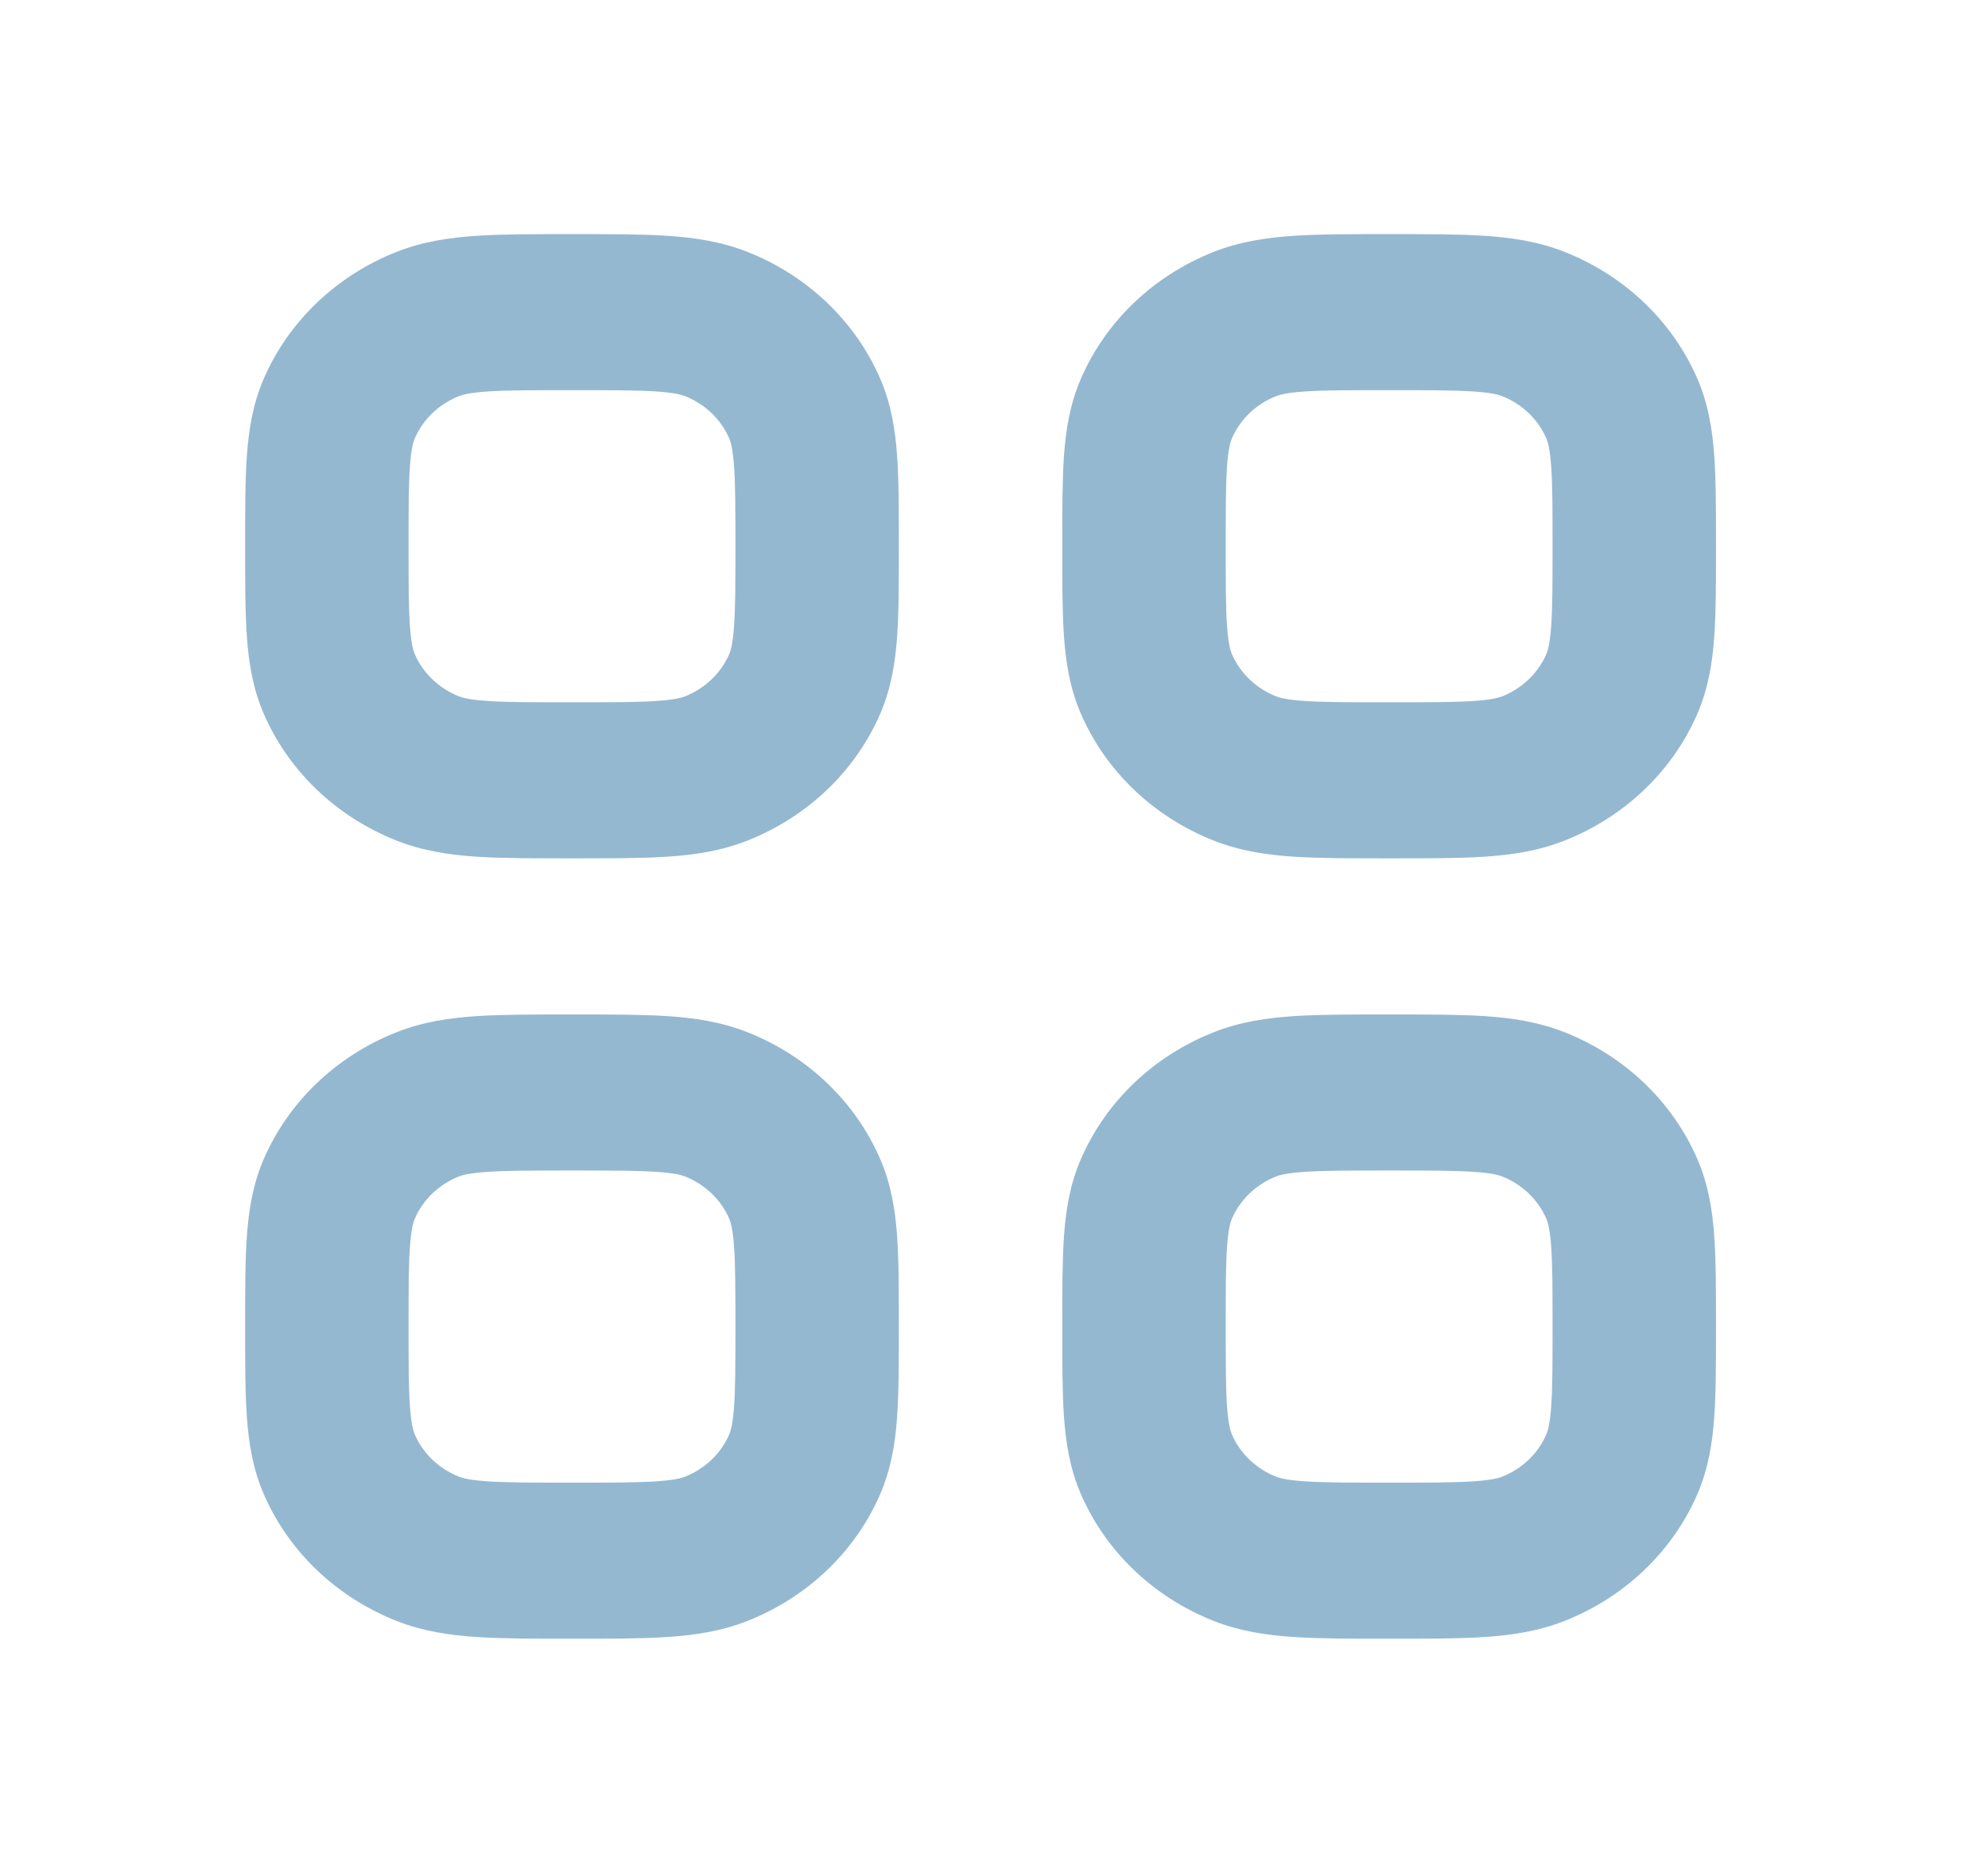
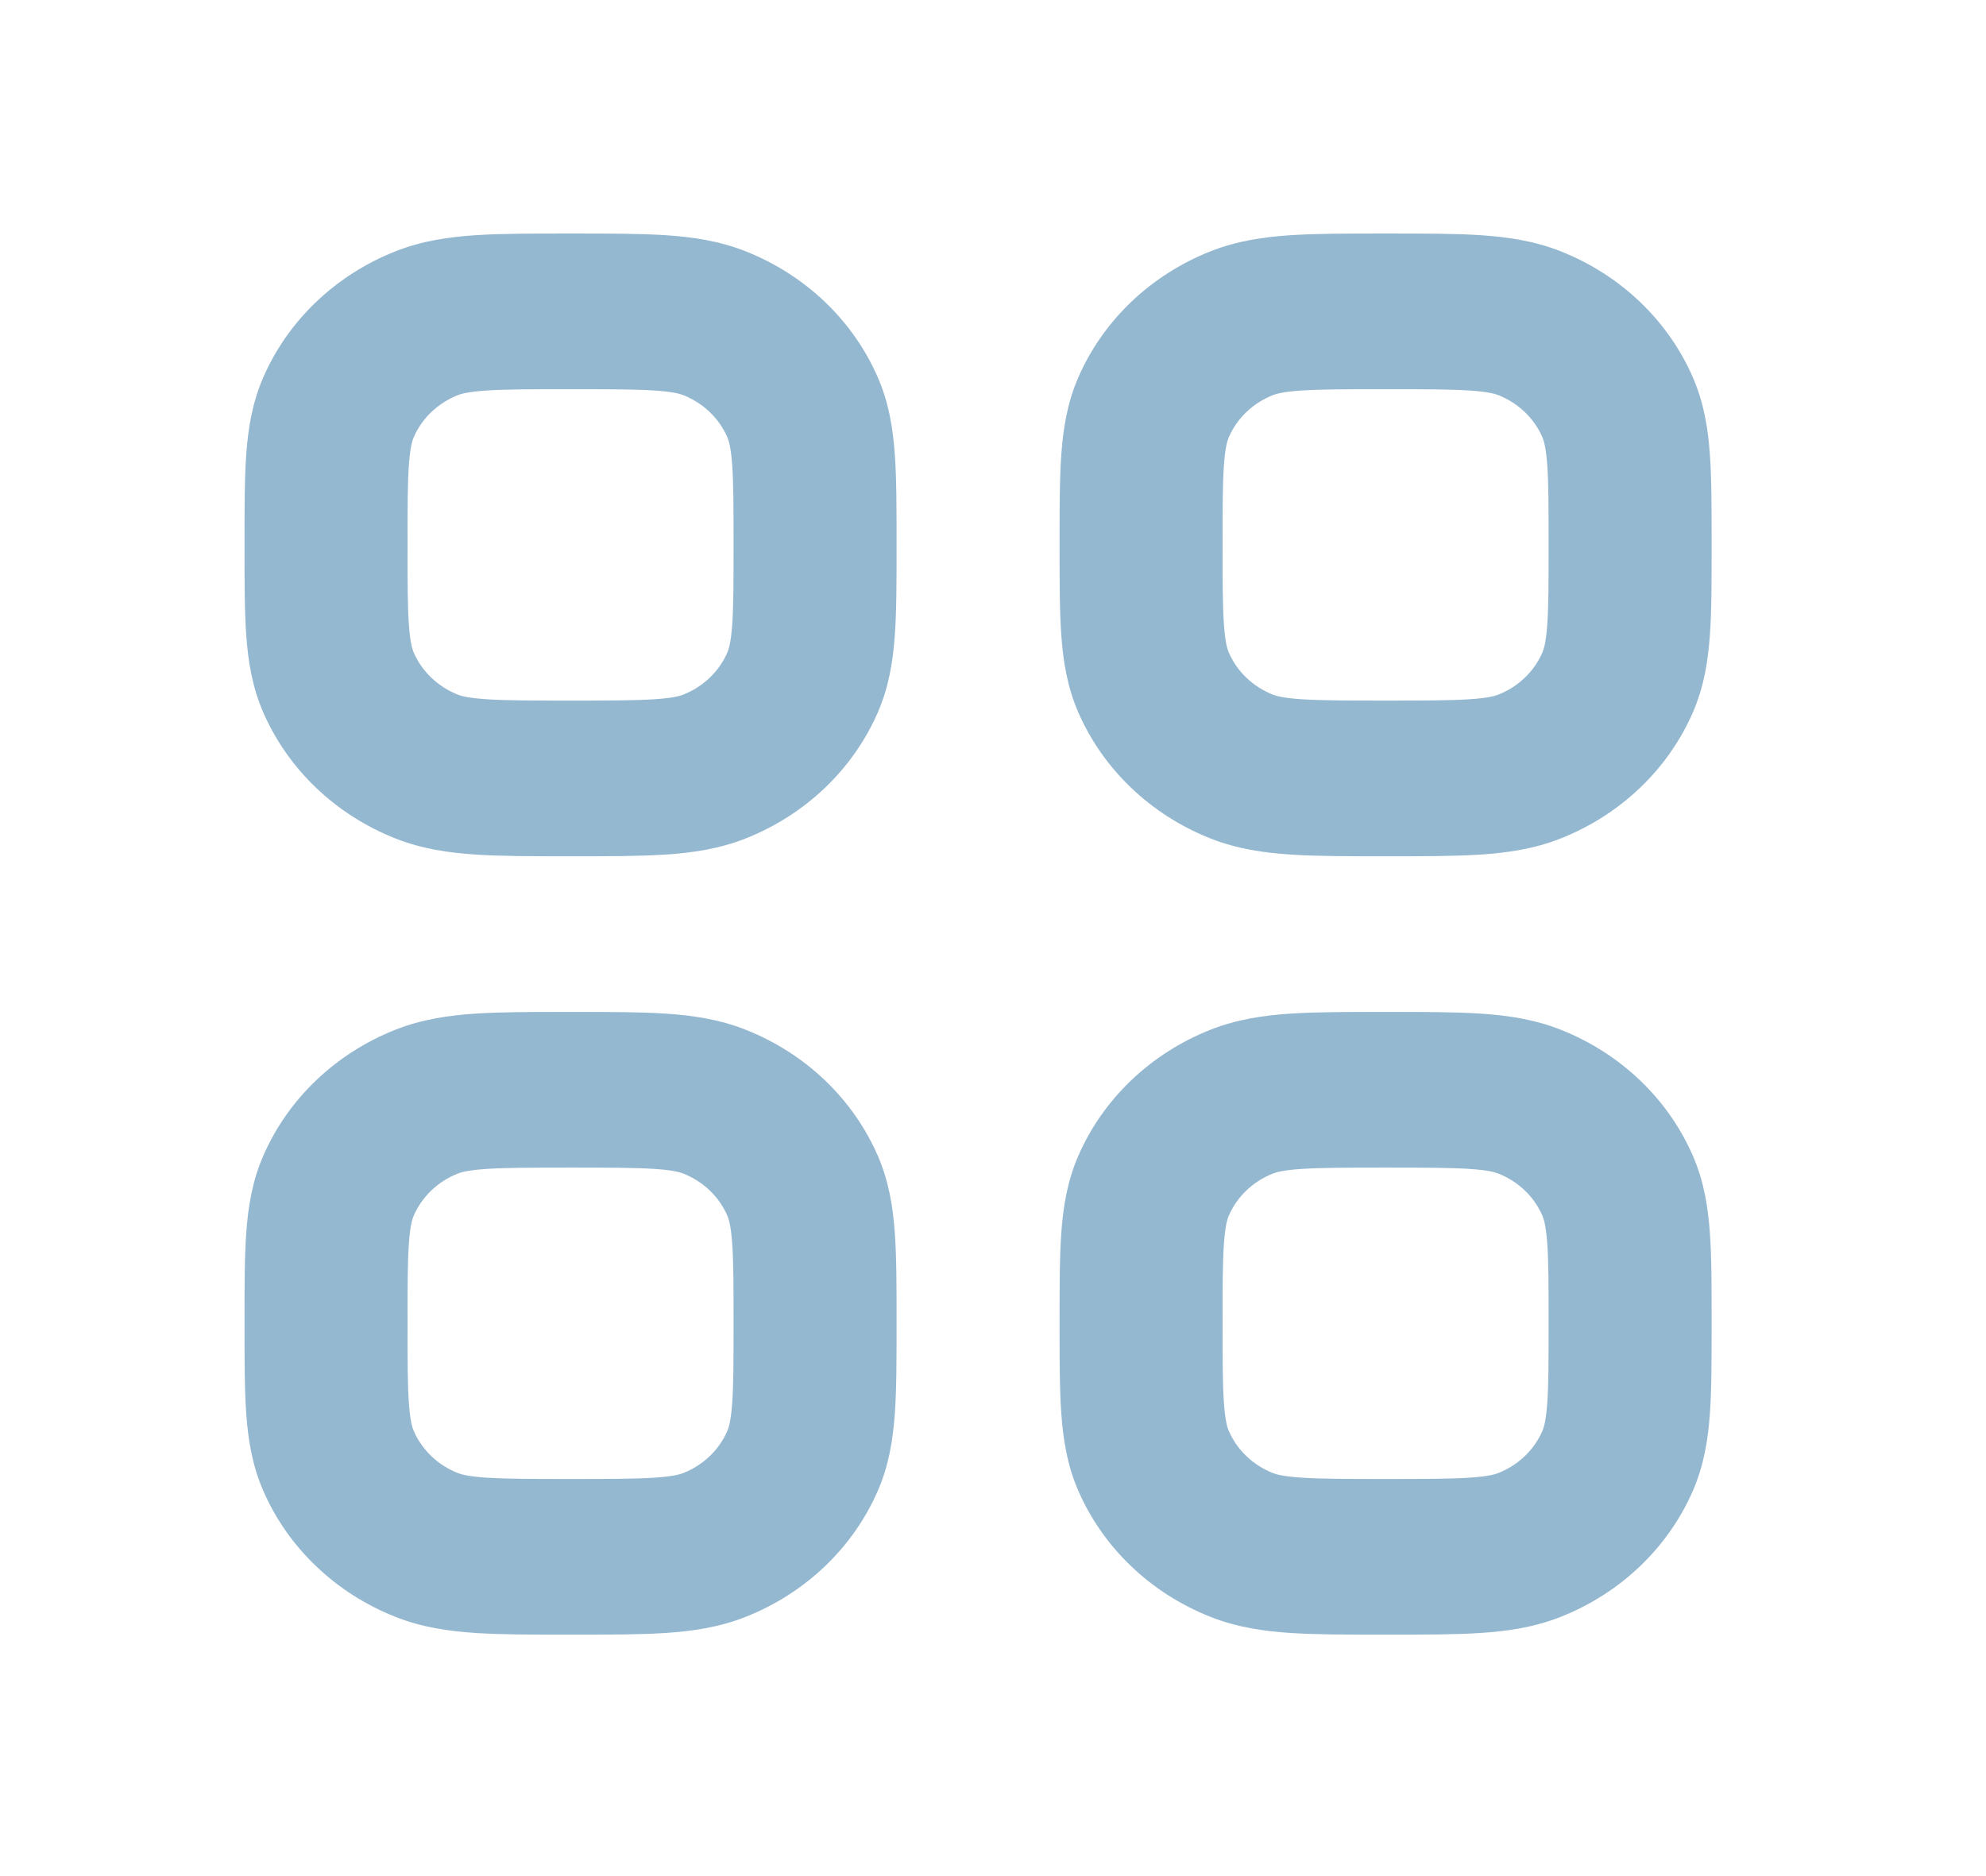
- <svg xmlns="http://www.w3.org/2000/svg" width="52" height="49" viewBox="0 0 52 49" fill="none">
-   <path fill-rule="evenodd" clip-rule="evenodd" d="M36.404 6.125H36.267C35.329 6.125 34.52 6.125 33.851 6.169C33.146 6.215 32.441 6.316 31.744 6.591C30.173 7.213 28.925 8.405 28.274 9.906C27.985 10.572 27.88 11.245 27.831 11.918C27.786 12.558 27.786 13.331 27.786 14.226V14.357C27.786 15.252 27.786 16.025 27.831 16.665C27.88 17.338 27.985 18.012 28.274 18.677C28.925 20.178 30.173 21.37 31.744 21.992C32.441 22.268 33.146 22.369 33.851 22.415C34.52 22.458 35.329 22.458 36.267 22.458H36.404C37.341 22.458 38.15 22.458 38.82 22.415C39.525 22.369 40.23 22.268 40.926 21.992C42.498 21.37 43.746 20.178 44.397 18.677C44.685 18.012 44.791 17.338 44.839 16.665C44.885 16.025 44.885 15.253 44.885 14.357V14.226C44.885 13.331 44.885 12.558 44.839 11.918C44.791 11.245 44.685 10.572 44.397 9.906C43.746 8.405 42.498 7.213 40.926 6.591C40.23 6.316 39.525 6.215 38.82 6.169C38.15 6.125 37.341 6.125 36.404 6.125ZM33.38 10.364C33.469 10.329 33.654 10.274 34.142 10.242C34.648 10.209 35.31 10.208 36.335 10.208C37.36 10.208 38.022 10.209 38.529 10.242C39.016 10.274 39.202 10.329 39.291 10.364C39.814 10.571 40.23 10.968 40.447 11.469C40.484 11.554 40.541 11.731 40.574 12.196C40.609 12.68 40.61 13.312 40.61 14.292C40.61 15.271 40.609 15.903 40.574 16.387C40.541 16.852 40.484 17.03 40.447 17.115C40.23 17.615 39.814 18.012 39.291 18.22C39.202 18.255 39.016 18.309 38.529 18.341C38.022 18.374 37.36 18.375 36.335 18.375C35.31 18.375 34.648 18.374 34.142 18.341C33.654 18.309 33.469 18.255 33.38 18.22C32.856 18.012 32.44 17.615 32.223 17.115C32.186 17.03 32.13 16.852 32.096 16.387C32.062 15.903 32.061 15.271 32.061 14.292C32.061 13.312 32.062 12.68 32.096 12.196C32.13 11.731 32.186 11.554 32.223 11.469C32.44 10.968 32.856 10.571 33.38 10.364Z" fill="#95B8D1" />
-   <path fill-rule="evenodd" clip-rule="evenodd" d="M14.893 26.542H15.03C15.967 26.542 16.776 26.542 17.446 26.585C18.151 26.631 18.856 26.732 19.553 27.008C21.124 27.63 22.372 28.822 23.023 30.323C23.311 30.988 23.417 31.662 23.465 32.335C23.511 32.975 23.511 33.747 23.511 34.643V34.774C23.511 35.669 23.511 36.442 23.465 37.081C23.417 37.755 23.311 38.428 23.023 39.094C22.372 40.595 21.124 41.787 19.553 42.409C18.856 42.684 18.151 42.785 17.446 42.831C16.776 42.875 15.967 42.875 15.03 42.875H14.893C13.956 42.875 13.147 42.875 12.477 42.831C11.772 42.785 11.067 42.684 10.37 42.409C8.799 41.787 7.551 40.595 6.9 39.094C6.612 38.428 6.506 37.755 6.458 37.081C6.412 36.442 6.412 35.669 6.412 34.774V34.643C6.412 33.748 6.412 32.975 6.458 32.335C6.506 31.662 6.612 30.988 6.9 30.323C7.551 28.822 8.799 27.63 10.37 27.008C11.067 26.732 11.772 26.631 12.477 26.585C13.147 26.542 13.956 26.542 14.893 26.542ZM12.768 30.659C12.281 30.691 12.095 30.745 12.006 30.78C11.483 30.988 11.066 31.385 10.85 31.885C10.813 31.97 10.756 32.148 10.723 32.613C10.688 33.097 10.687 33.729 10.687 34.708C10.687 35.688 10.688 36.32 10.723 36.804C10.756 37.269 10.813 37.446 10.85 37.531C11.066 38.032 11.483 38.429 12.006 38.636C12.095 38.672 12.281 38.726 12.768 38.758C13.275 38.791 13.937 38.792 14.962 38.792C15.987 38.792 16.648 38.791 17.155 38.758C17.642 38.726 17.828 38.672 17.917 38.636C18.441 38.429 18.857 38.032 19.074 37.531C19.11 37.446 19.167 37.269 19.201 36.804C19.235 36.32 19.236 35.688 19.236 34.708C19.236 33.729 19.235 33.097 19.201 32.613C19.167 32.148 19.11 31.97 19.074 31.885C18.857 31.385 18.441 30.988 17.917 30.78C17.828 30.745 17.642 30.691 17.155 30.659C16.648 30.626 15.987 30.625 14.962 30.625C13.937 30.625 13.275 30.626 12.768 30.659Z" fill="#95B8D1" />
-   <path fill-rule="evenodd" clip-rule="evenodd" d="M36.267 26.542H36.404C37.341 26.542 38.15 26.542 38.82 26.585C39.525 26.631 40.23 26.732 40.926 27.008C42.498 27.63 43.746 28.822 44.397 30.323C44.685 30.988 44.791 31.662 44.839 32.335C44.885 32.975 44.885 33.748 44.885 34.643V34.774C44.885 35.669 44.885 36.442 44.839 37.081C44.791 37.755 44.685 38.428 44.397 39.094C43.746 40.595 42.498 41.787 40.926 42.409C40.23 42.684 39.525 42.785 38.82 42.831C38.15 42.875 37.341 42.875 36.404 42.875H36.267C35.329 42.875 34.52 42.875 33.851 42.831C33.146 42.785 32.441 42.684 31.744 42.409C30.173 41.787 28.925 40.595 28.274 39.094C27.985 38.428 27.88 37.755 27.831 37.081C27.786 36.442 27.786 35.669 27.786 34.774V34.643C27.786 33.748 27.786 32.975 27.831 32.335C27.88 31.662 27.985 30.988 28.274 30.323C28.925 28.822 30.173 27.63 31.744 27.008C32.441 26.732 33.146 26.631 33.851 26.585C34.52 26.542 35.329 26.542 36.267 26.542ZM34.142 30.659C33.654 30.691 33.469 30.745 33.38 30.78C32.856 30.988 32.44 31.385 32.223 31.885C32.186 31.97 32.13 32.148 32.096 32.613C32.062 33.097 32.061 33.729 32.061 34.708C32.061 35.688 32.062 36.32 32.096 36.804C32.13 37.269 32.186 37.446 32.223 37.531C32.44 38.032 32.856 38.429 33.38 38.636C33.469 38.672 33.654 38.726 34.142 38.758C34.648 38.791 35.31 38.792 36.335 38.792C37.36 38.792 38.022 38.791 38.529 38.758C39.016 38.726 39.202 38.672 39.291 38.636C39.814 38.429 40.23 38.032 40.447 37.531C40.484 37.446 40.541 37.269 40.574 36.804C40.609 36.32 40.61 35.688 40.61 34.708C40.61 33.729 40.609 33.097 40.574 32.613C40.541 32.148 40.484 31.97 40.447 31.885C40.23 31.385 39.814 30.988 39.291 30.78C39.202 30.745 39.016 30.691 38.529 30.659C38.022 30.626 37.36 30.625 36.335 30.625C35.31 30.625 34.648 30.626 34.142 30.659Z" fill="#95B8D1" />
-   <path fill-rule="evenodd" clip-rule="evenodd" d="M14.893 6.125H15.03C15.967 6.125 16.776 6.125 17.446 6.169C18.151 6.215 18.856 6.316 19.553 6.591C21.124 7.213 22.372 8.405 23.023 9.906C23.311 10.572 23.417 11.245 23.465 11.918C23.511 12.558 23.511 13.331 23.511 14.226V14.357C23.511 15.253 23.511 16.025 23.465 16.665C23.417 17.338 23.311 18.012 23.023 18.677C22.372 20.178 21.124 21.37 19.553 21.992C18.856 22.268 18.151 22.369 17.446 22.415C16.776 22.458 15.967 22.458 15.03 22.458H14.893C13.956 22.458 13.147 22.458 12.477 22.415C11.772 22.369 11.067 22.268 10.37 21.992C8.799 21.37 7.551 20.178 6.9 18.677C6.612 18.012 6.506 17.338 6.458 16.665C6.412 16.025 6.412 15.252 6.412 14.357V14.226C6.412 13.331 6.412 12.558 6.458 11.918C6.506 11.245 6.612 10.572 6.9 9.906C7.551 8.405 8.799 7.213 10.37 6.591C11.067 6.316 11.772 6.215 12.477 6.169C13.147 6.125 13.956 6.125 14.893 6.125ZM12.768 10.242C12.281 10.274 12.095 10.329 12.006 10.364C11.483 10.571 11.066 10.968 10.85 11.469C10.813 11.554 10.756 11.731 10.723 12.196C10.688 12.68 10.687 13.312 10.687 14.292C10.687 15.271 10.688 15.903 10.723 16.387C10.756 16.852 10.813 17.03 10.85 17.115C11.066 17.615 11.483 18.012 12.006 18.22C12.095 18.255 12.281 18.309 12.768 18.341C13.275 18.374 13.937 18.375 14.962 18.375C15.987 18.375 16.648 18.374 17.155 18.341C17.642 18.309 17.828 18.255 17.917 18.22C18.441 18.012 18.857 17.615 19.074 17.115C19.11 17.03 19.167 16.852 19.201 16.387C19.235 15.903 19.236 15.271 19.236 14.292C19.236 13.312 19.235 12.68 19.201 12.196C19.167 11.731 19.11 11.554 19.074 11.469C18.857 10.968 18.441 10.571 17.917 10.364C17.828 10.329 17.642 10.274 17.155 10.242C16.648 10.209 15.987 10.208 14.962 10.208C13.937 10.208 13.275 10.209 12.768 10.242Z" fill="#95B8D1" />
+ <svg xmlns="http://www.w3.org/2000/svg" width="100%" height="100%" viewBox="0 0 217 205" version="1.1" xml:space="preserve" style="fill-rule:evenodd;clip-rule:evenodd;stroke-linejoin:round;stroke-miterlimit:2;">
+   <path d="M151.682,25.521l-0.57,-0c-3.906,-0 -7.277,-0 -10.067,0.181c-2.937,0.192 -5.875,0.613 -8.778,1.762c-6.546,2.59 -11.747,7.558 -14.459,13.811c-1.202,2.773 -1.643,5.58 -1.844,8.385c-0.19,2.665 -0.19,5.885 -0.19,9.616l0,0.545c0,3.731 0,6.951 0.19,9.616c0.201,2.806 0.642,5.612 1.844,8.385c2.712,6.253 7.913,11.222 14.459,13.812c2.903,1.148 5.841,1.569 8.778,1.761c2.79,0.182 6.16,0.182 10.067,0.181l0.57,0c3.906,0.001 7.277,0.001 10.067,-0.181c2.937,-0.192 5.875,-0.613 8.778,-1.761c6.546,-2.59 11.748,-7.559 14.459,-13.812c1.202,-2.773 1.643,-5.579 1.844,-8.385c0.19,-2.665 0.19,-5.885 0.19,-9.616l0,-0.544c0,-3.732 0,-6.952 -0.19,-9.617c-0.201,-2.805 -0.642,-5.612 -1.844,-8.385c-2.711,-6.253 -7.913,-11.221 -14.459,-13.812c-2.903,-1.148 -5.841,-1.569 -8.778,-1.761c-2.79,-0.181 -6.161,-0.181 -10.067,-0.181Zm-12.599,17.661c0.371,-0.146 1.144,-0.373 3.174,-0.505c2.111,-0.138 4.869,-0.142 9.14,-0.142c4.271,-0 7.029,0.004 9.139,0.142c2.031,0.132 2.804,0.359 3.175,0.505c2.182,0.864 3.916,2.52 4.819,4.604c0.154,0.354 0.391,1.093 0.53,3.032c0.144,2.017 0.148,4.65 0.148,8.731c0,4.08 -0.004,6.714 -0.148,8.73c-0.139,1.939 -0.376,2.678 -0.53,3.032c-0.903,2.084 -2.637,3.741 -4.819,4.604c-0.371,0.147 -1.144,0.373 -3.175,0.505c-2.11,0.138 -4.868,0.142 -9.139,0.142c-4.271,0.001 -7.029,-0.004 -9.14,-0.142c-2.03,-0.132 -2.803,-0.358 -3.174,-0.505c-2.182,-0.863 -3.916,-2.52 -4.819,-4.604c-0.154,-0.354 -0.391,-1.093 -0.529,-3.032c-0.145,-2.016 -0.149,-4.65 -0.149,-8.73c-0,-4.081 0.004,-6.714 0.149,-8.731c0.138,-1.939 0.375,-2.678 0.529,-3.032c0.903,-2.084 2.637,-3.74 4.819,-4.604Z" style="fill:#95b8d1;" />
+   <path d="M62.055,110.59l0.57,0c3.906,0 7.277,0 10.067,0.182c2.937,0.191 5.875,0.613 8.778,1.761c6.546,2.59 11.747,7.558 14.459,13.812c1.202,2.773 1.643,5.579 1.843,8.385c0.191,2.665 0.191,5.884 0.191,9.615l-0,0.545c-0,3.732 -0,6.952 -0.191,9.616c-0.2,2.806 -0.641,5.613 -1.843,8.385c-2.712,6.254 -7.913,11.222 -14.459,13.812c-2.903,1.149 -5.841,1.57 -8.778,1.761c-2.79,0.182 -6.161,0.182 -10.067,0.182l-0.57,-0c-3.906,-0 -7.277,0 -10.067,-0.182c-2.937,-0.191 -5.876,-0.612 -8.778,-1.761c-6.546,-2.59 -11.748,-7.558 -14.459,-13.812c-1.202,-2.772 -1.643,-5.579 -1.844,-8.385c-0.19,-2.664 -0.19,-5.884 -0.19,-9.616l0,-0.544c0,-3.731 -0,-6.951 0.19,-9.616c0.201,-2.806 0.642,-5.612 1.844,-8.385c2.711,-6.254 7.913,-11.222 14.459,-13.812c2.902,-1.148 5.841,-1.57 8.778,-1.761c2.79,-0.182 6.161,-0.182 10.067,-0.182Zm-8.855,17.156c-2.03,0.133 -2.803,0.359 -3.174,0.506c-2.182,0.863 -3.916,2.519 -4.819,4.604c-0.154,0.354 -0.391,1.092 -0.529,3.032c-0.145,2.016 -0.149,4.65 -0.149,8.73c-0,4.08 0.004,6.714 0.149,8.73c0.138,1.94 0.375,2.679 0.529,3.032c0.903,2.085 2.637,3.741 4.819,4.605c0.371,0.146 1.144,0.373 3.174,0.505c2.111,0.138 4.869,0.142 9.14,0.142c4.271,0 7.029,-0.004 9.139,-0.142c2.031,-0.132 2.804,-0.359 3.175,-0.505c2.182,-0.864 3.916,-2.52 4.819,-4.605c0.154,-0.353 0.391,-1.092 0.53,-3.032c0.144,-2.016 0.148,-4.65 0.148,-8.73c0,-4.08 -0.004,-6.714 -0.148,-8.73c-0.139,-1.94 -0.376,-2.678 -0.53,-3.032c-0.903,-2.085 -2.637,-3.741 -4.819,-4.604c-0.371,-0.147 -1.144,-0.373 -3.175,-0.506c-2.11,-0.137 -4.868,-0.142 -9.139,-0.142c-4.271,0 -7.029,0.005 -9.14,0.142Z" style="fill:#95b8d1;" />
+   <path d="M151.112,110.59l0.57,0c3.906,0 7.277,0 10.067,0.182c2.937,0.191 5.875,0.613 8.778,1.761c6.546,2.59 11.748,7.558 14.459,13.812c1.202,2.773 1.643,5.579 1.844,8.385c0.19,2.665 0.19,5.885 0.19,9.616l0,0.544c0,3.732 0,6.952 -0.19,9.616c-0.201,2.806 -0.642,5.613 -1.844,8.385c-2.711,6.254 -7.913,11.222 -14.459,13.812c-2.903,1.149 -5.841,1.57 -8.778,1.761c-2.79,0.182 -6.161,0.182 -10.067,0.182l-0.57,-0c-3.906,-0 -7.277,0 -10.067,-0.182c-2.937,-0.191 -5.875,-0.612 -8.778,-1.761c-6.546,-2.59 -11.747,-7.558 -14.459,-13.812c-1.202,-2.772 -1.643,-5.579 -1.844,-8.385c-0.19,-2.664 -0.19,-5.884 -0.19,-9.616l0,-0.544c0,-3.731 0,-6.951 0.19,-9.616c0.201,-2.806 0.642,-5.613 1.844,-8.385c2.712,-6.254 7.913,-11.222 14.459,-13.812c2.903,-1.148 5.841,-1.57 8.778,-1.761c2.79,-0.182 6.161,-0.182 10.067,-0.182Zm-8.854,17.156c-2.031,0.133 -2.804,0.359 -3.175,0.506c-2.182,0.863 -3.915,2.519 -4.819,4.604c-0.154,0.354 -0.391,1.092 -0.529,3.032c-0.145,2.016 -0.149,4.65 -0.149,8.73c-0,4.08 0.004,6.714 0.149,8.73c0.138,1.94 0.375,2.679 0.529,3.032c0.904,2.085 2.637,3.741 4.819,4.605c0.371,0.146 1.144,0.373 3.175,0.505c2.11,0.137 4.868,0.142 9.139,0.142c4.271,0 7.029,-0.005 9.139,-0.142c2.031,-0.132 2.804,-0.359 3.175,-0.505c2.182,-0.864 3.916,-2.52 4.819,-4.605c0.154,-0.353 0.391,-1.092 0.53,-3.032c0.144,-2.016 0.148,-4.65 0.148,-8.73c0,-4.08 -0.004,-6.714 -0.148,-8.73c-0.139,-1.94 -0.376,-2.678 -0.53,-3.032c-0.903,-2.085 -2.637,-3.741 -4.819,-4.604c-0.371,-0.147 -1.144,-0.373 -3.175,-0.506c-2.11,-0.137 -4.868,-0.142 -9.139,-0.142c-4.271,0 -7.029,0.005 -9.139,0.142Z" style="fill:#95b8d1;" />
+   <path d="M62.055,25.521l0.57,-0c3.906,-0 7.277,-0 10.067,0.181c2.937,0.192 5.875,0.613 8.778,1.762c6.546,2.59 11.747,7.558 14.459,13.811c1.202,2.773 1.643,5.58 1.843,8.385c0.191,2.665 0.191,5.885 0.191,9.617l-0,0.544c-0,3.732 -0,6.951 -0.191,9.616c-0.2,2.806 -0.641,5.612 -1.843,8.385c-2.712,6.253 -7.913,11.221 -14.459,13.812c-2.903,1.148 -5.841,1.569 -8.778,1.761c-2.79,0.182 -6.161,0.182 -10.067,0.181l-0.57,0c-3.906,0.001 -7.277,0.001 -10.067,-0.181c-2.937,-0.192 -5.876,-0.613 -8.778,-1.761c-6.546,-2.591 -11.748,-7.559 -14.459,-13.812c-1.202,-2.773 -1.643,-5.579 -1.844,-8.385c-0.19,-2.665 -0.19,-5.885 -0.19,-9.616l0,-0.544c-0,-3.732 -0,-6.952 0.19,-9.617c0.201,-2.805 0.642,-5.612 1.844,-8.385c2.711,-6.253 7.913,-11.221 14.459,-13.811c2.902,-1.149 5.841,-1.57 8.778,-1.762c2.79,-0.181 6.161,-0.181 10.067,-0.181Zm-8.855,17.156c-2.03,0.132 -2.803,0.359 -3.174,0.505c-2.182,0.864 -3.916,2.52 -4.82,4.604c-0.153,0.354 -0.39,1.093 -0.529,3.032c-0.144,2.017 -0.148,4.65 -0.148,8.731c-0,4.08 0.004,6.714 0.149,8.73c0.138,1.939 0.375,2.678 0.528,3.032c0.904,2.084 2.638,3.741 4.82,4.604c0.371,0.147 1.144,0.373 3.174,0.505c2.111,0.138 4.869,0.143 9.14,0.143c4.271,-0 7.029,-0.005 9.139,-0.143c2.031,-0.132 2.804,-0.358 3.175,-0.505c2.182,-0.863 3.916,-2.52 4.819,-4.604c0.154,-0.354 0.391,-1.093 0.53,-3.032c0.144,-2.016 0.148,-4.65 0.148,-8.73c0,-4.081 -0.004,-6.714 -0.148,-8.731c-0.139,-1.939 -0.376,-2.678 -0.53,-3.032c-0.903,-2.084 -2.637,-3.74 -4.819,-4.604c-0.371,-0.146 -1.144,-0.373 -3.175,-0.505c-2.11,-0.138 -4.868,-0.142 -9.139,-0.142c-4.271,-0 -7.029,0.004 -9.14,0.142Z" style="fill:#95b8d1;" />
</svg>
